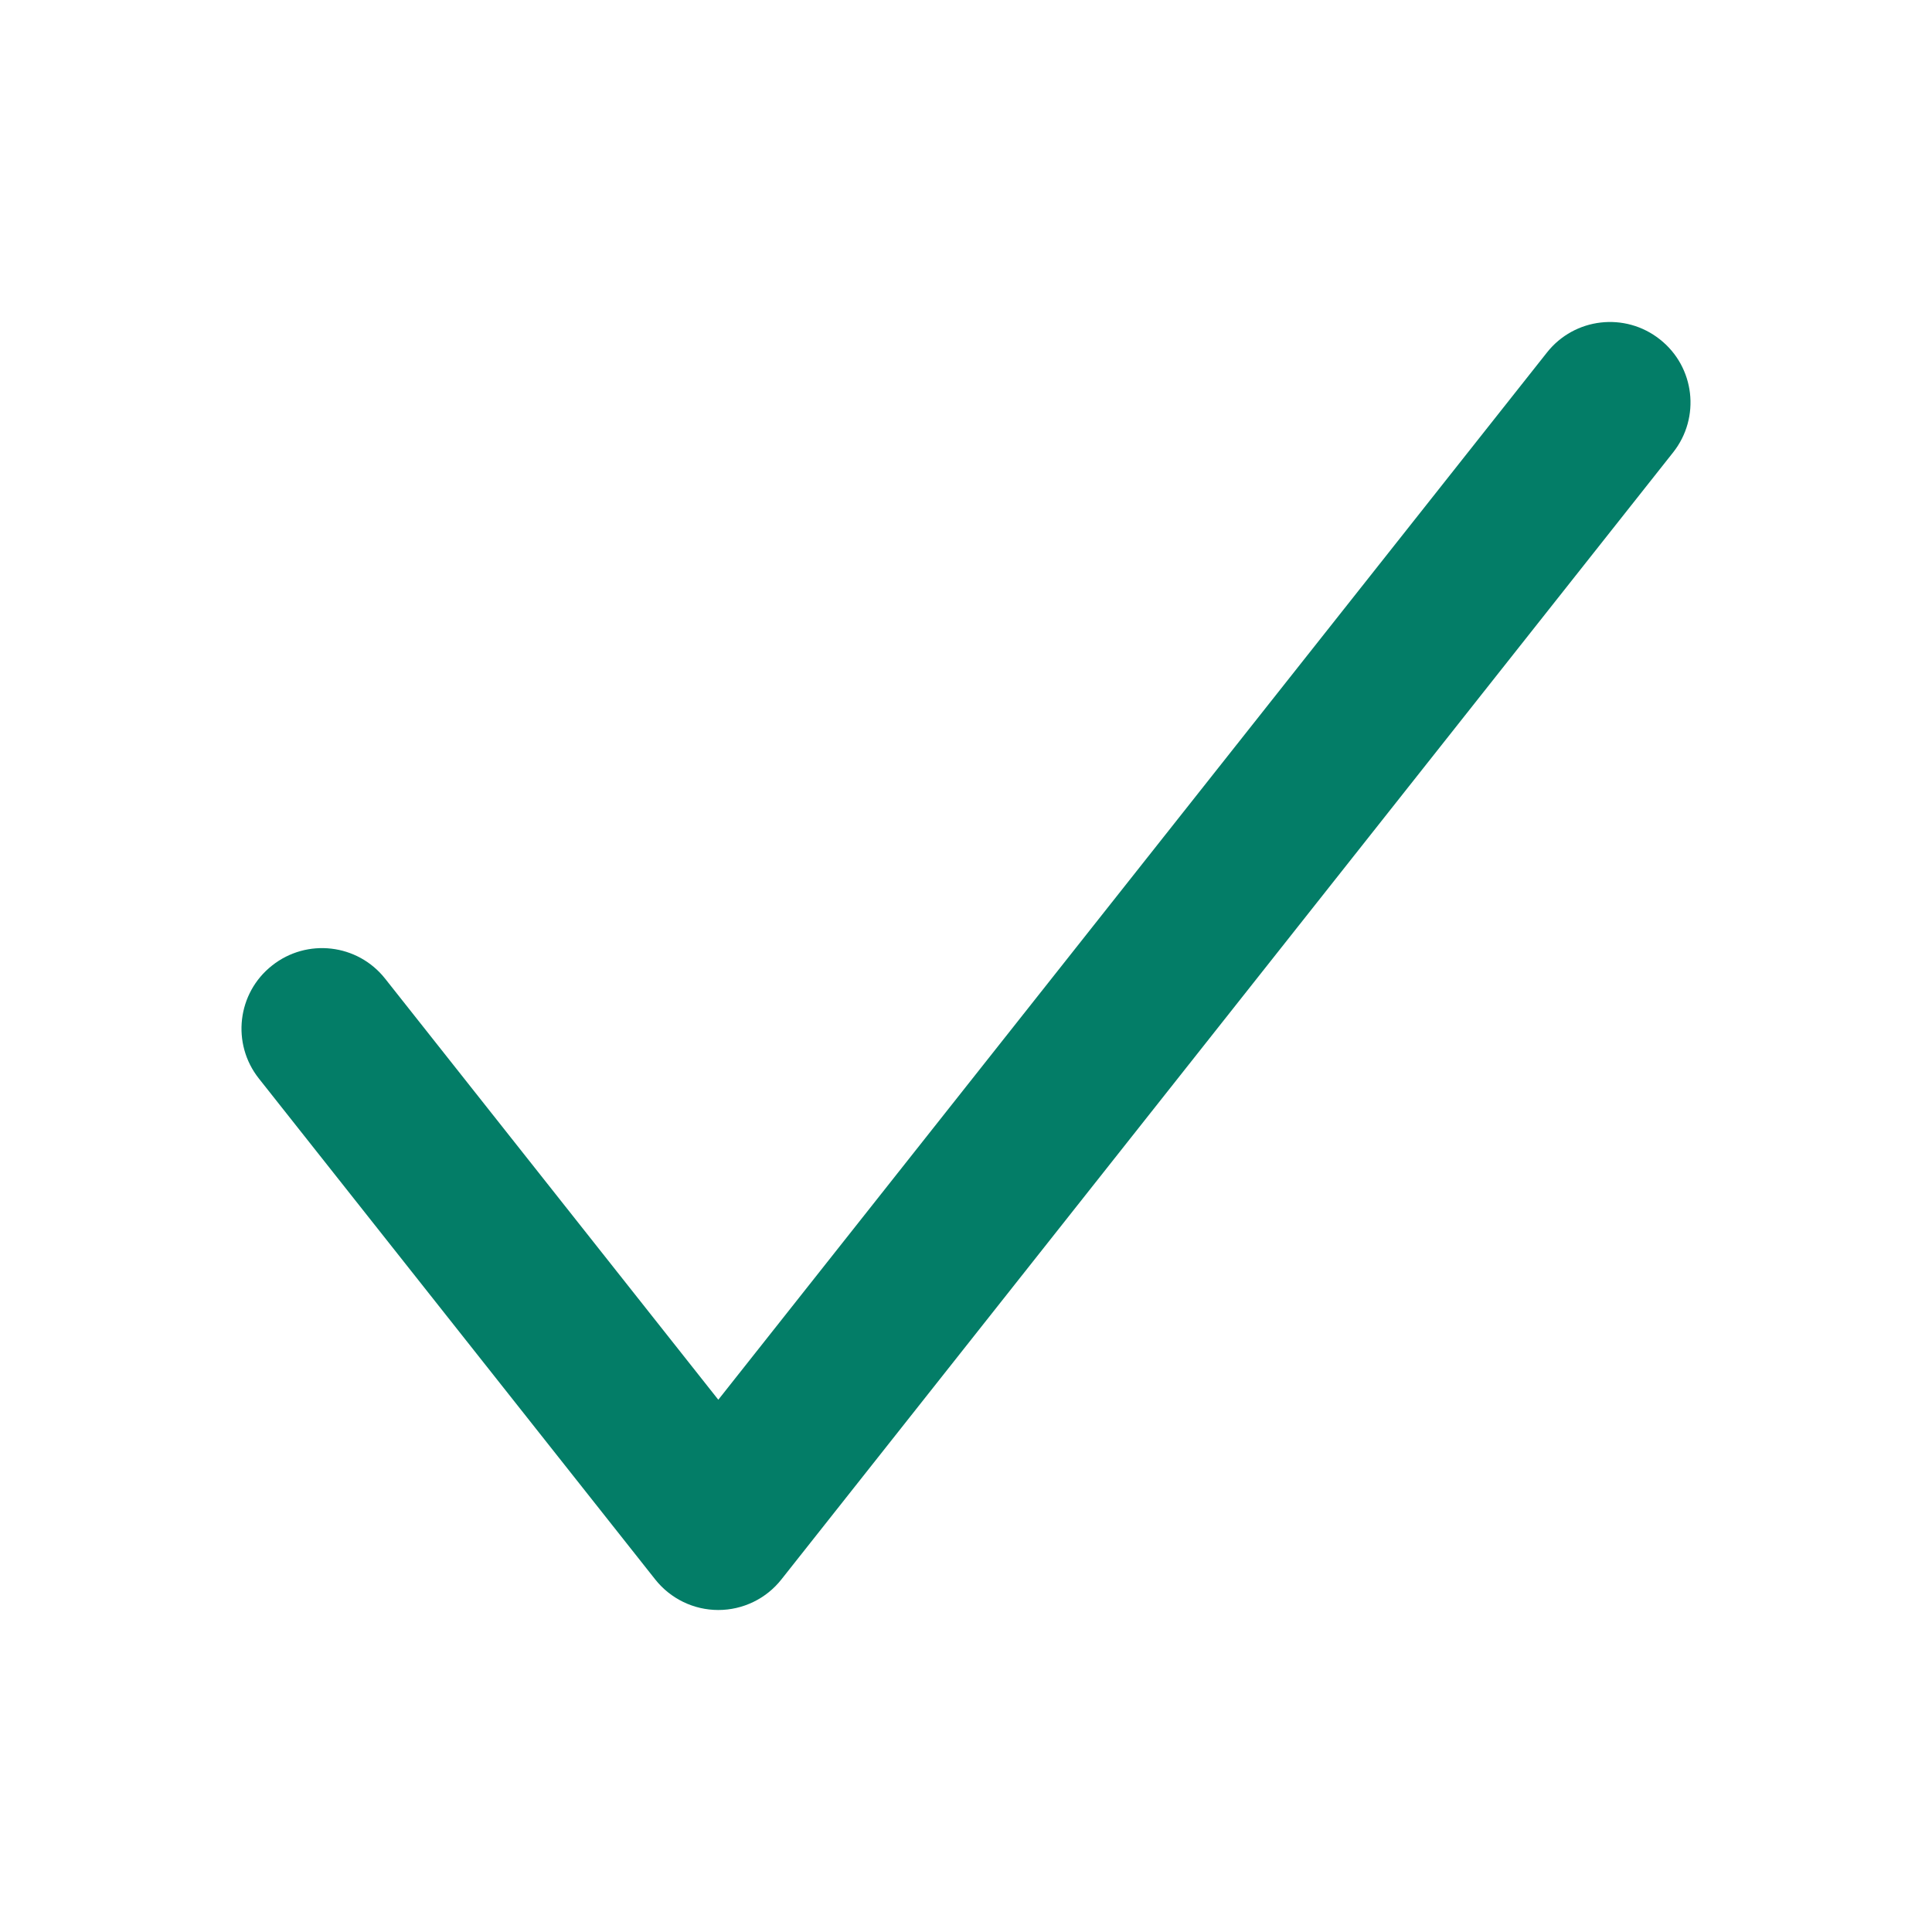
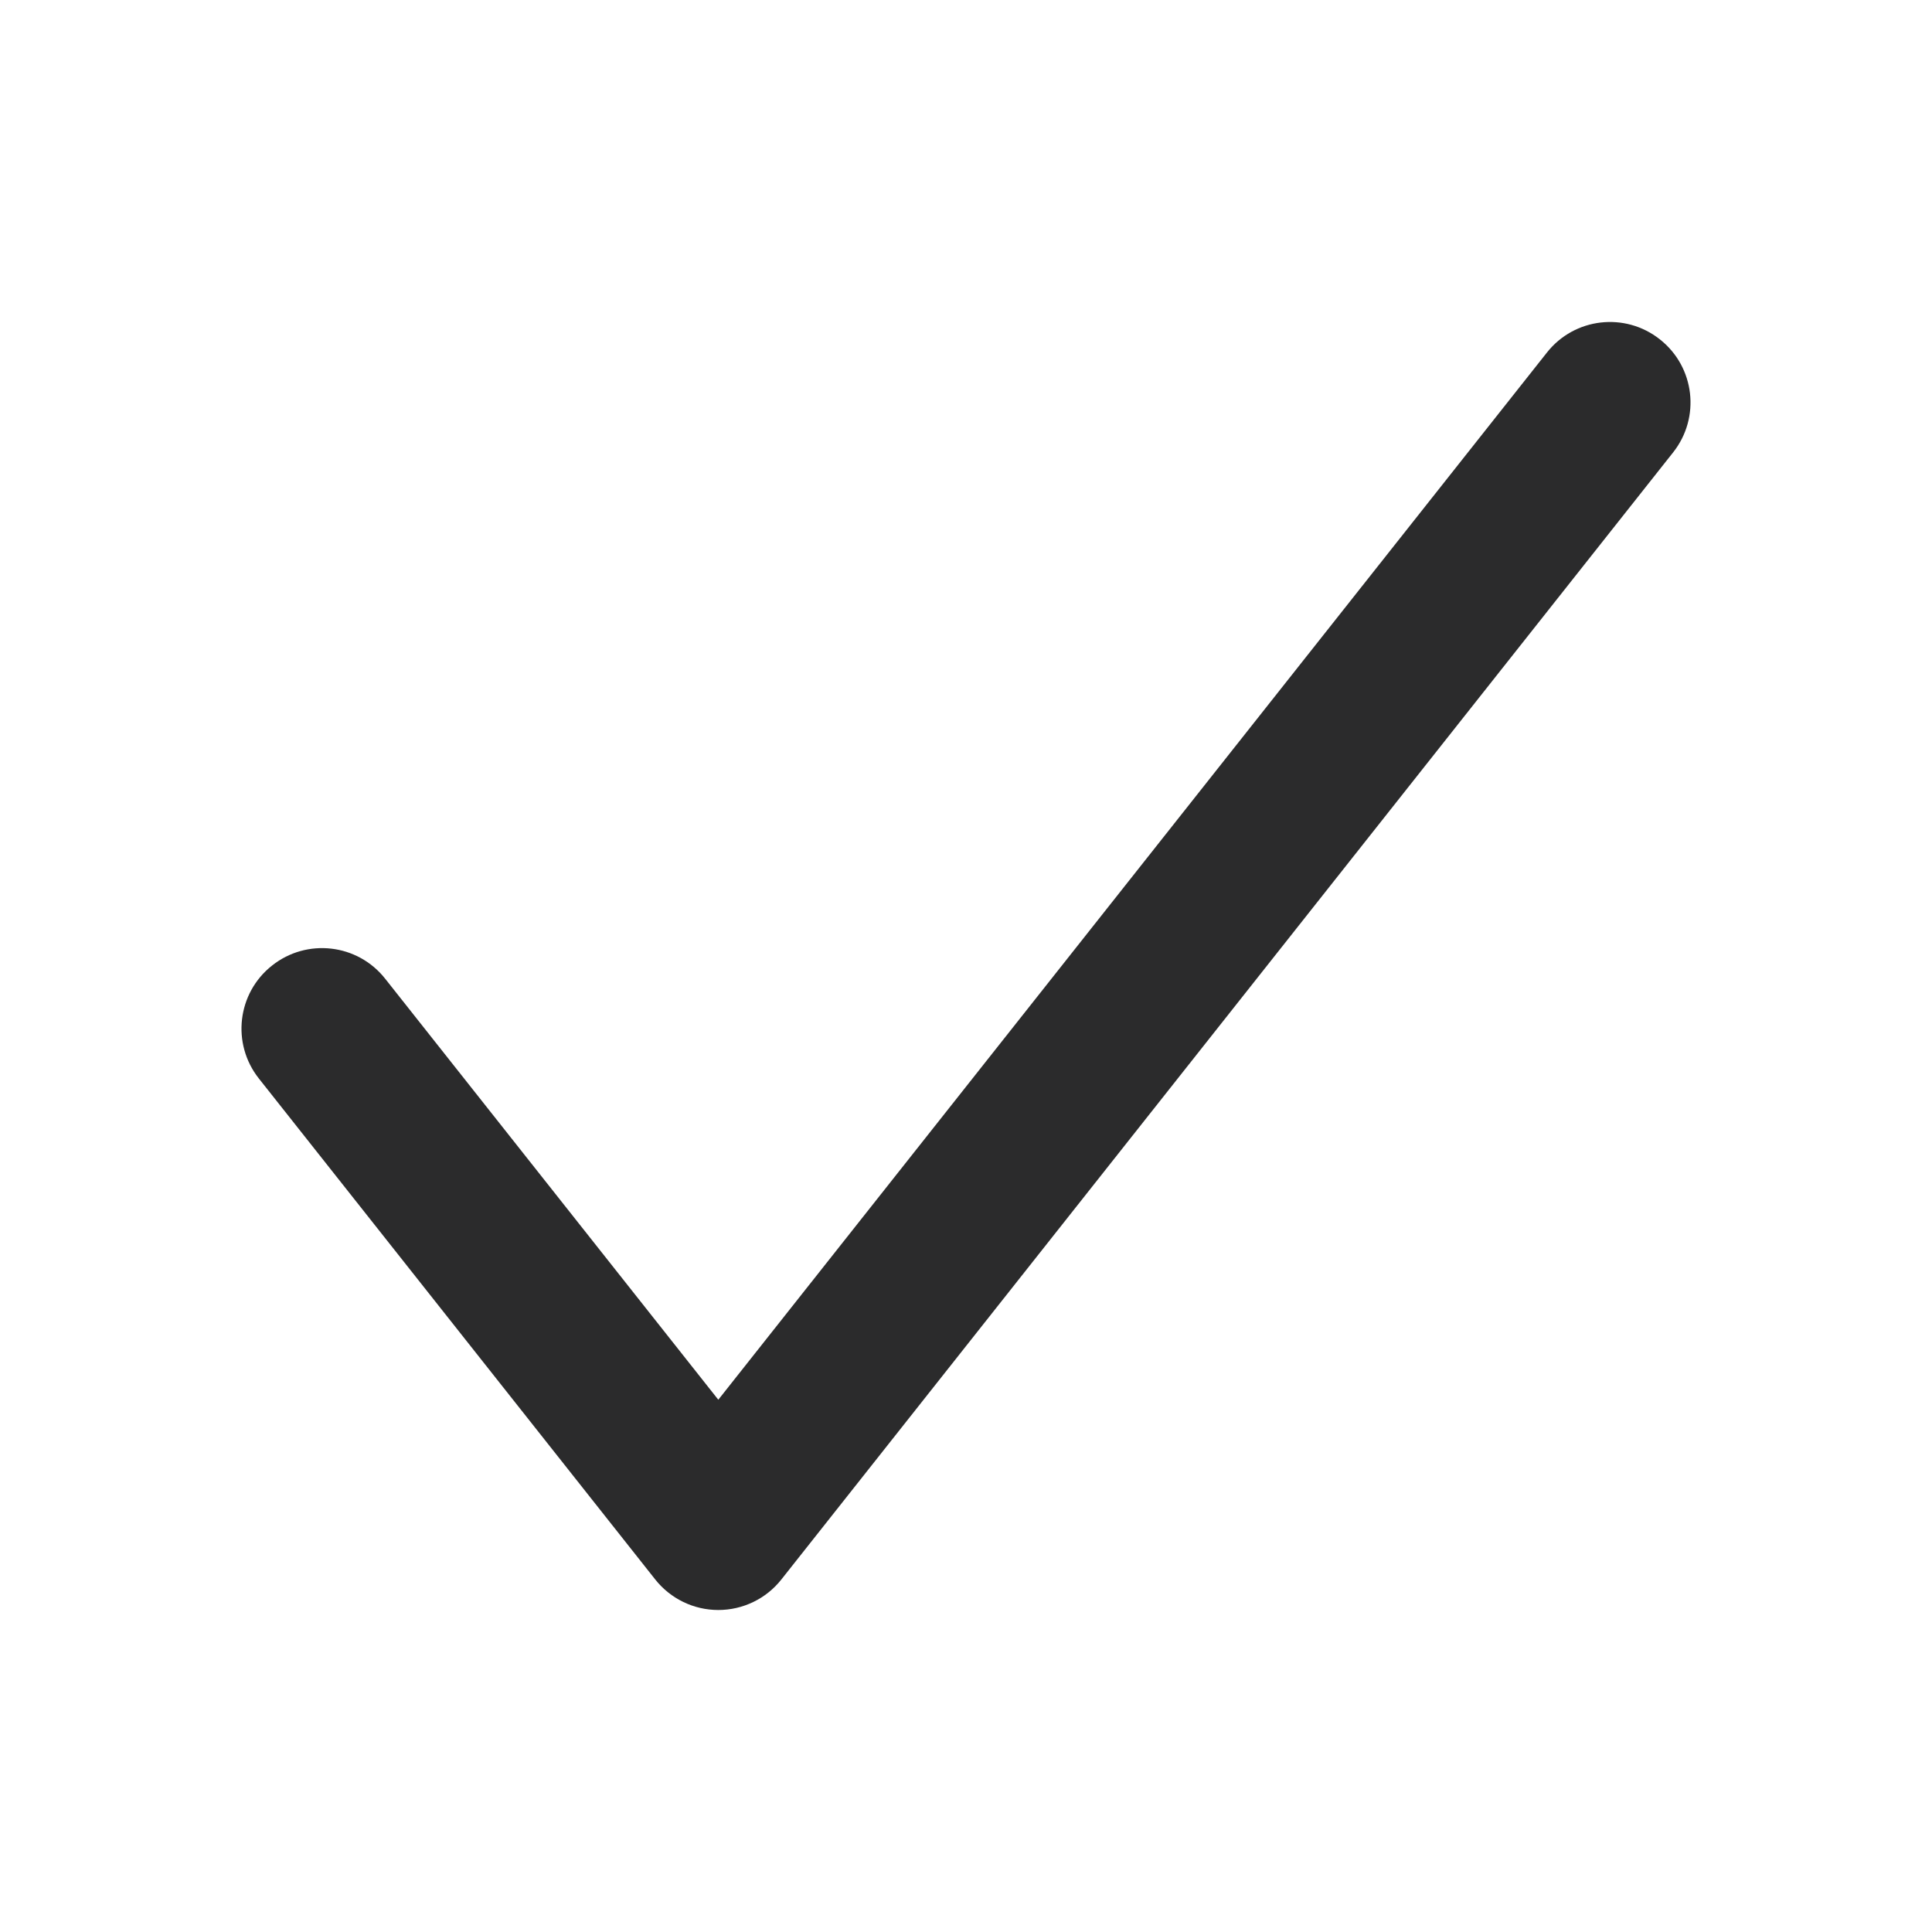
<svg xmlns="http://www.w3.org/2000/svg" width="24" height="24" viewBox="0 0 24 24" fill="none">
-   <path fill-rule="evenodd" clip-rule="evenodd" d="M20.62 4.216C21.054 4.558 21.127 5.187 20.784 5.62L9.707 19.62C9.518 19.86 9.229 20 8.923 20C8.617 20 8.329 19.86 8.139 19.62L3.216 13.398C2.873 12.965 2.946 12.336 3.38 11.994C3.813 11.651 4.442 11.724 4.784 12.157L8.923 17.388L19.216 4.38C19.558 3.946 20.187 3.873 20.62 4.216Z" fill="#037D67" />
+   <path fill-rule="evenodd" clip-rule="evenodd" d="M20.62 4.216C21.054 4.558 21.127 5.187 20.784 5.62L9.707 19.62C9.518 19.86 9.229 20 8.923 20C8.617 20 8.329 19.86 8.139 19.62L3.216 13.398C2.873 12.965 2.946 12.336 3.38 11.994C3.813 11.651 4.442 11.724 4.784 12.157L8.923 17.388L19.216 4.38C19.558 3.946 20.187 3.873 20.62 4.216Z" fill="#2B2B2C" />
</svg>
